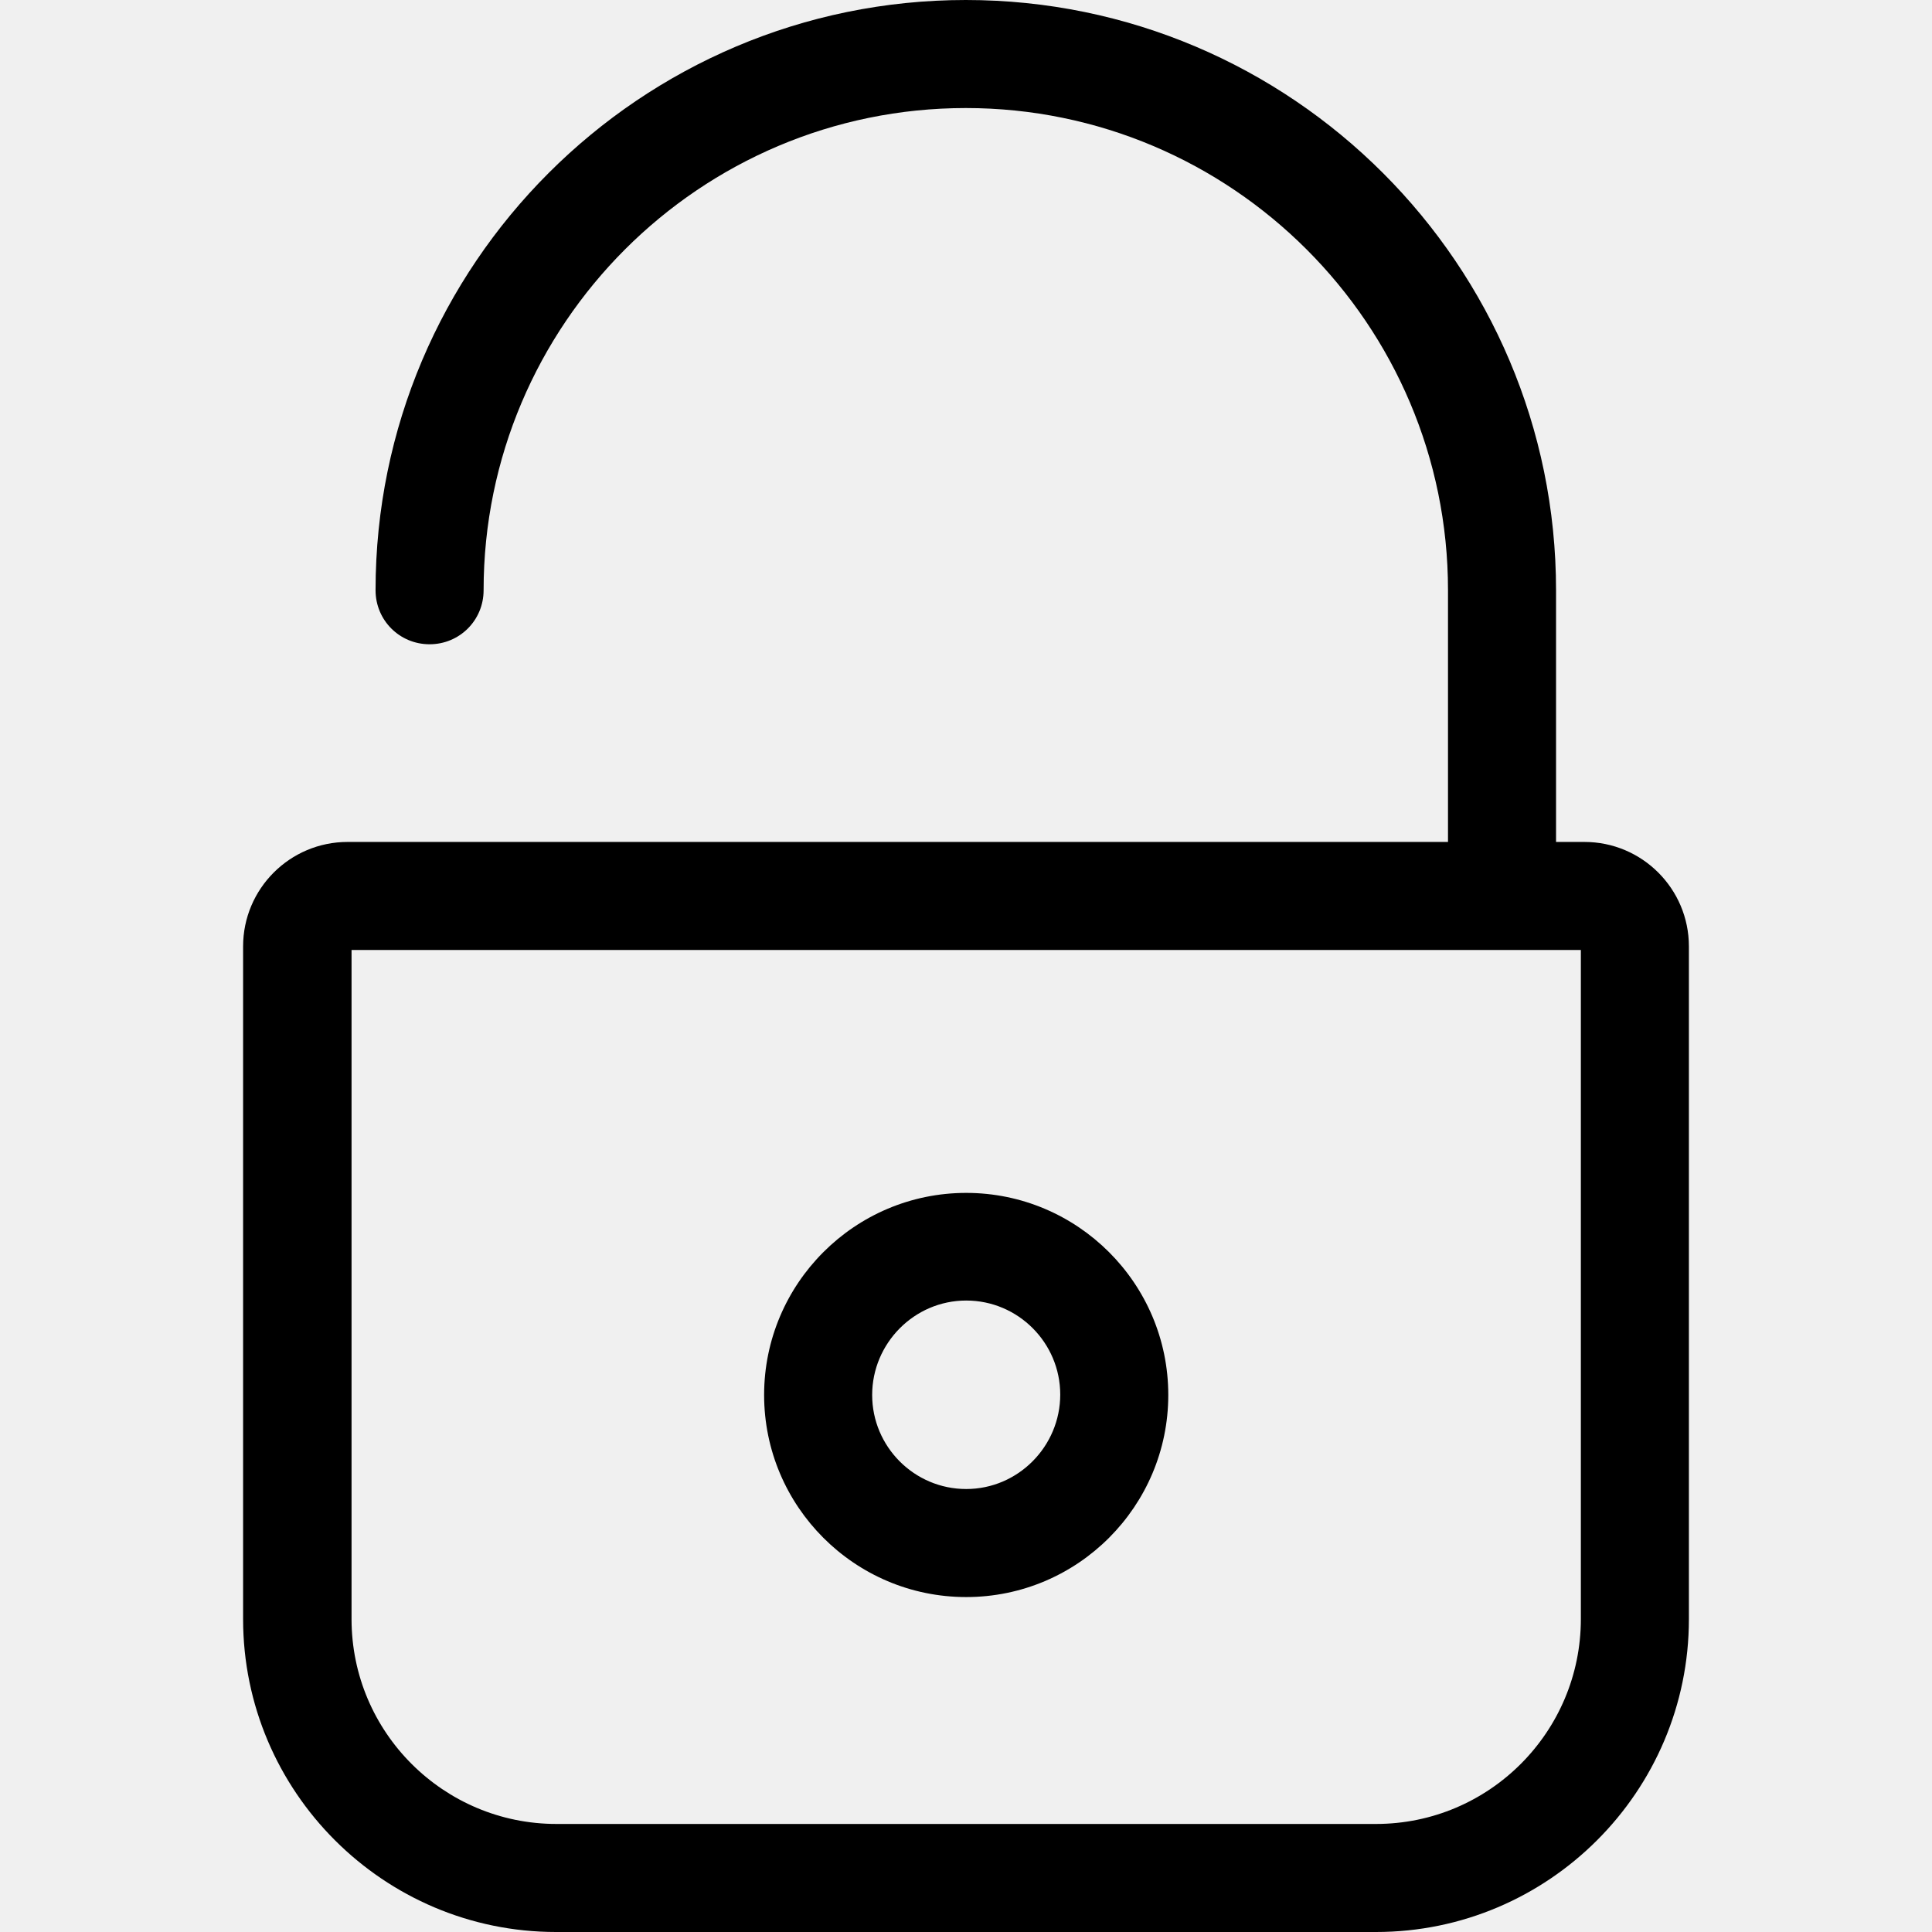
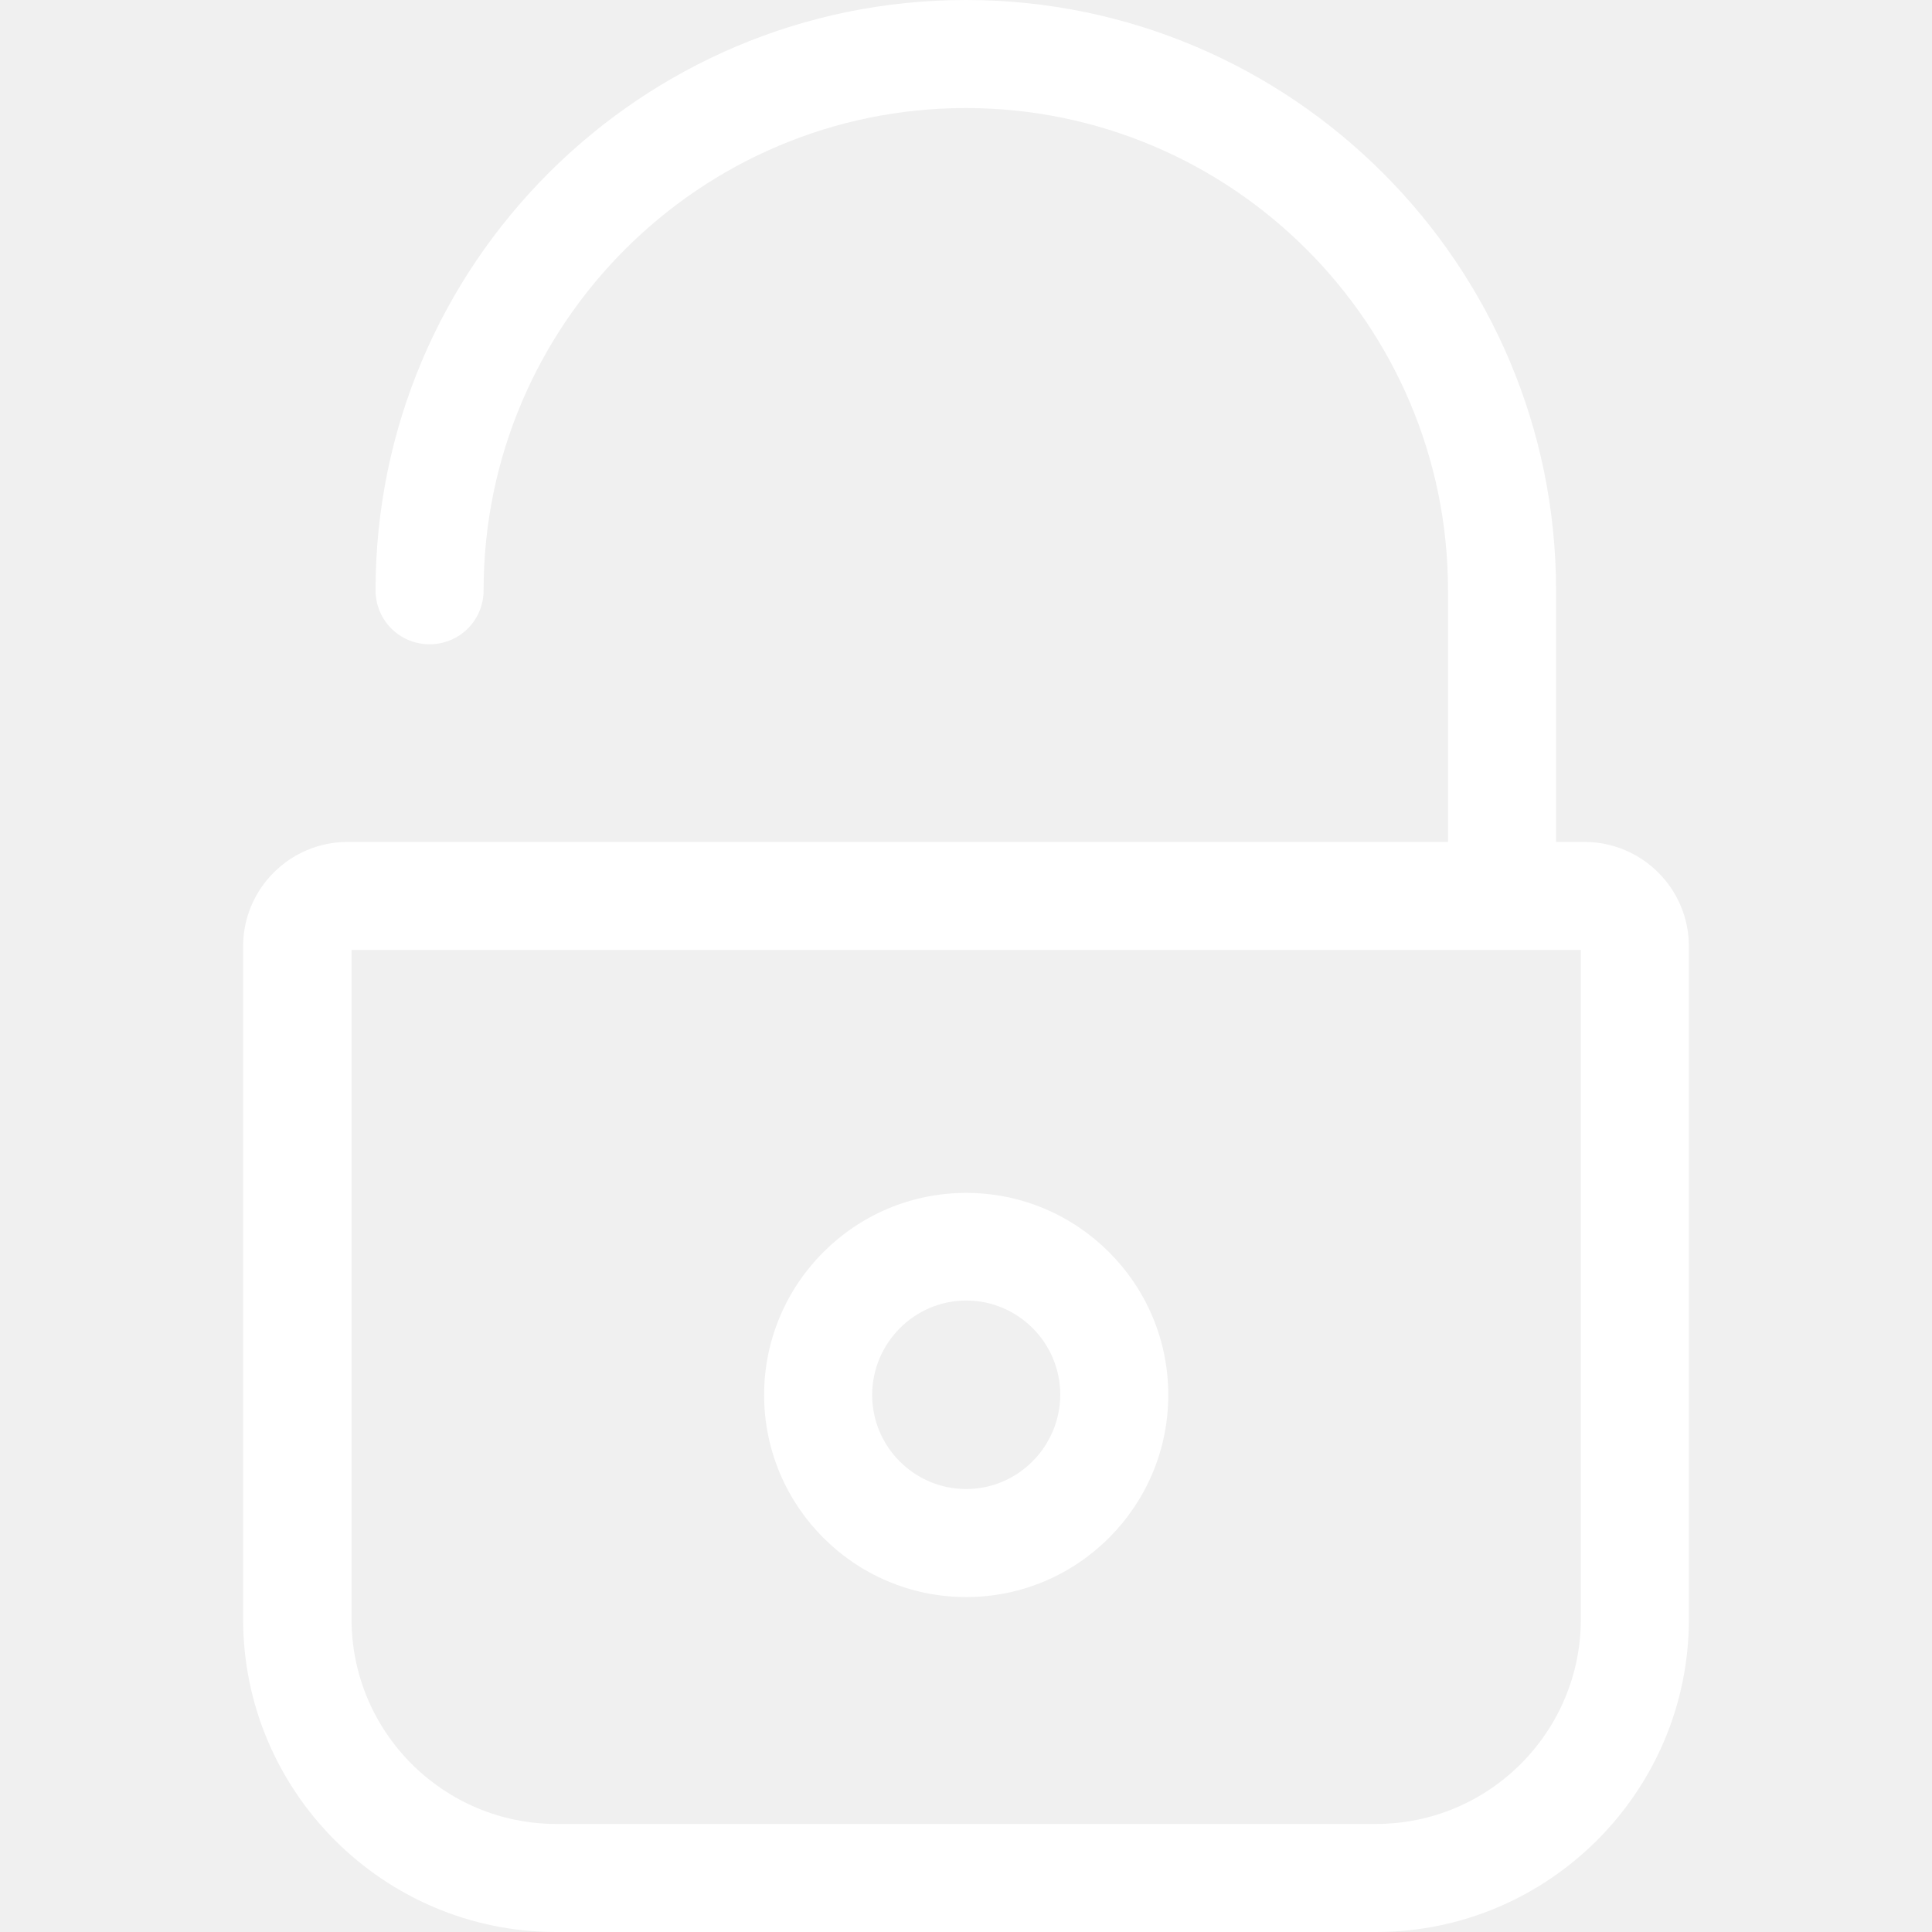
- <svg xmlns="http://www.w3.org/2000/svg" version="1.1" id="Capa_1" x="0px" y="0px" viewBox="0 0 482.8 482.8" style="enable-background:new 0 0 482.8 482.8;" xml:space="preserve">
+ <svg xmlns="http://www.w3.org/2000/svg" version="1.1" id="Capa_1" fill="#ffffff" x="0px" y="0px" viewBox="0 0 482.8 482.8" style="enable-background:new 0 0 482.8 482.8;" xml:space="preserve">
  <g>
    <g>
      <path d="M395.95,210.4h-7.1v-62.9c0-81.3-66.1-147.5-147.5-147.5c-81.3,0-147.5,66.1-147.5,147.5c0,7.5,6,13.5,13.5,13.5    s13.5-6,13.5-13.5c0-66.4,54-120.5,120.5-120.5c66.4,0,120.5,54,120.5,120.5v62.9h-275c-14.4,0-26.1,11.7-26.1,26.1v168.1    c0,43.1,35.1,78.2,78.2,78.2h204.9c43.1,0,78.2-35.1,78.2-78.2V236.5C422.05,222.1,410.35,210.4,395.95,210.4z M395.05,404.6    c0,28.2-22.9,51.2-51.2,51.2h-204.8c-28.2,0-51.2-22.9-51.2-51.2V237.4h307.2L395.05,404.6L395.05,404.6z" />
      <path d="M241.45,399.1c27.9,0,50.5-22.7,50.5-50.5c0-27.9-22.7-50.5-50.5-50.5c-27.9,0-50.5,22.7-50.5,50.5    S213.55,399.1,241.45,399.1z M241.45,325c13,0,23.5,10.6,23.5,23.5s-10.5,23.6-23.5,23.6s-23.5-10.6-23.5-23.5    S228.45,325,241.45,325z" />
    </g>
  </g>
  <g>
</g>
  <g>
</g>
  <g>
</g>
  <g>
</g>
  <g>
</g>
  <g>
</g>
  <g>
</g>
  <g>
</g>
  <g>
</g>
  <g>
</g>
  <g>
</g>
  <g>
</g>
  <g>
</g>
  <g>
</g>
  <g>
</g>
</svg>
